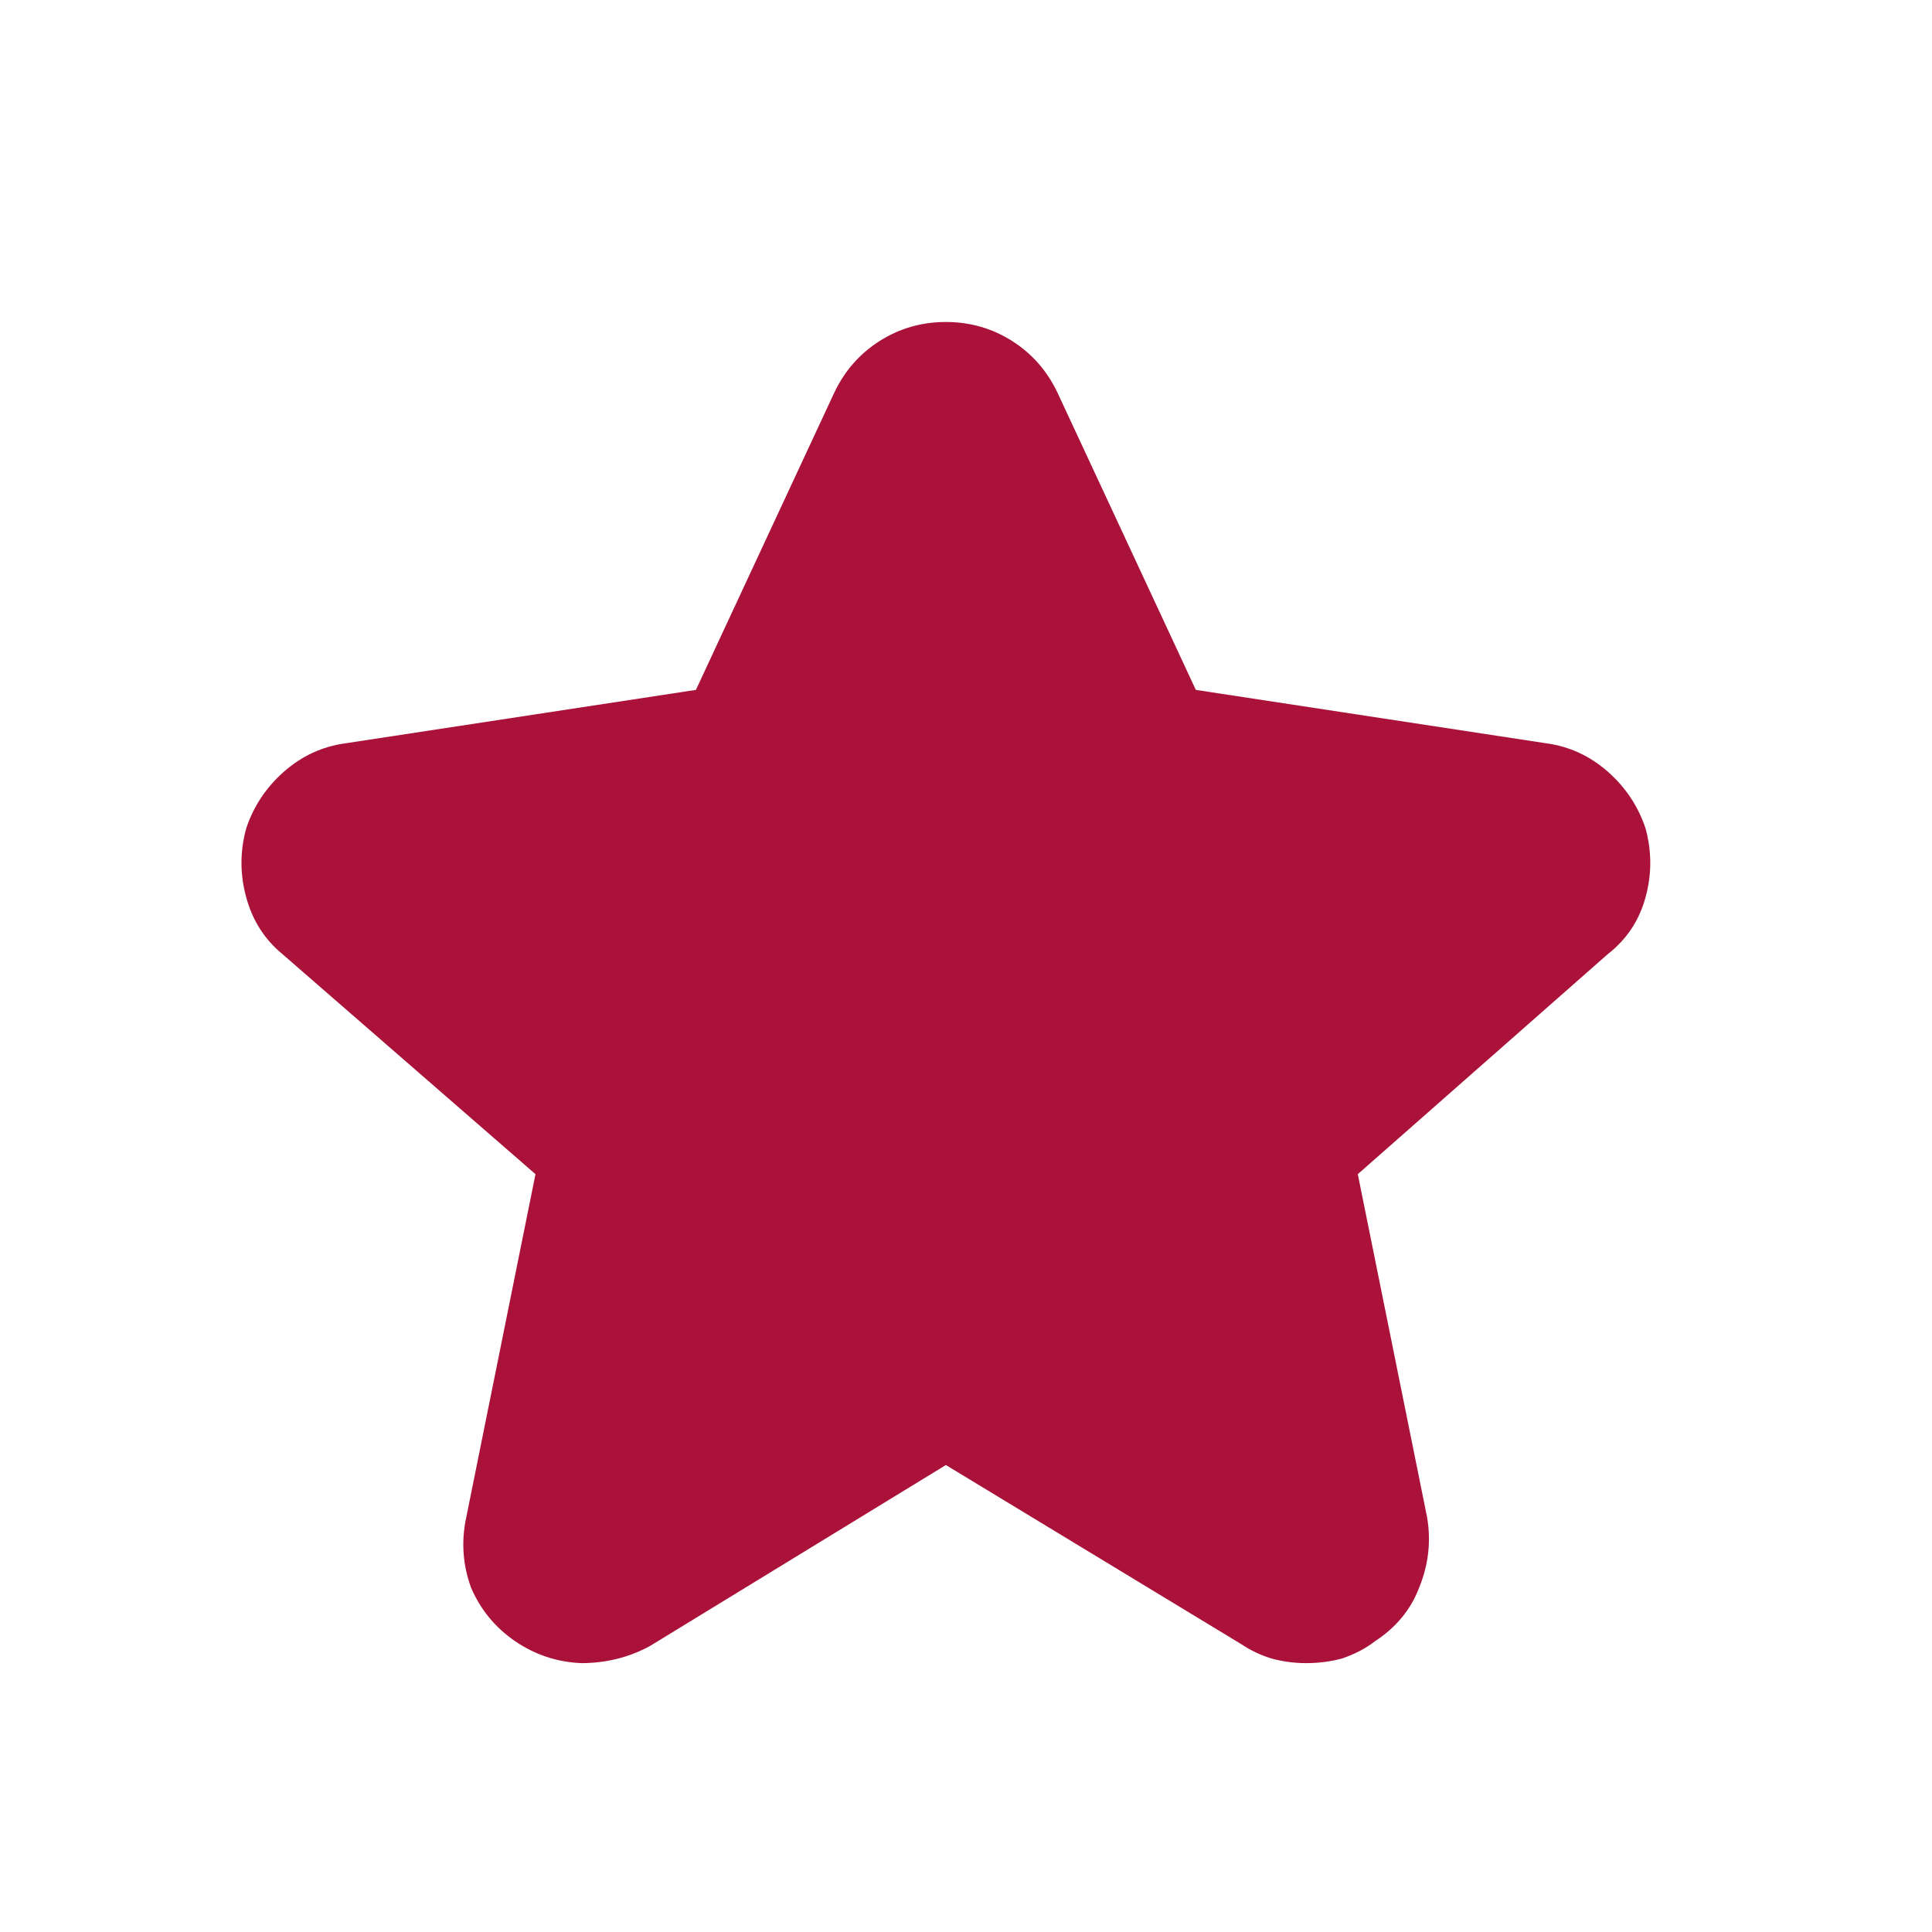
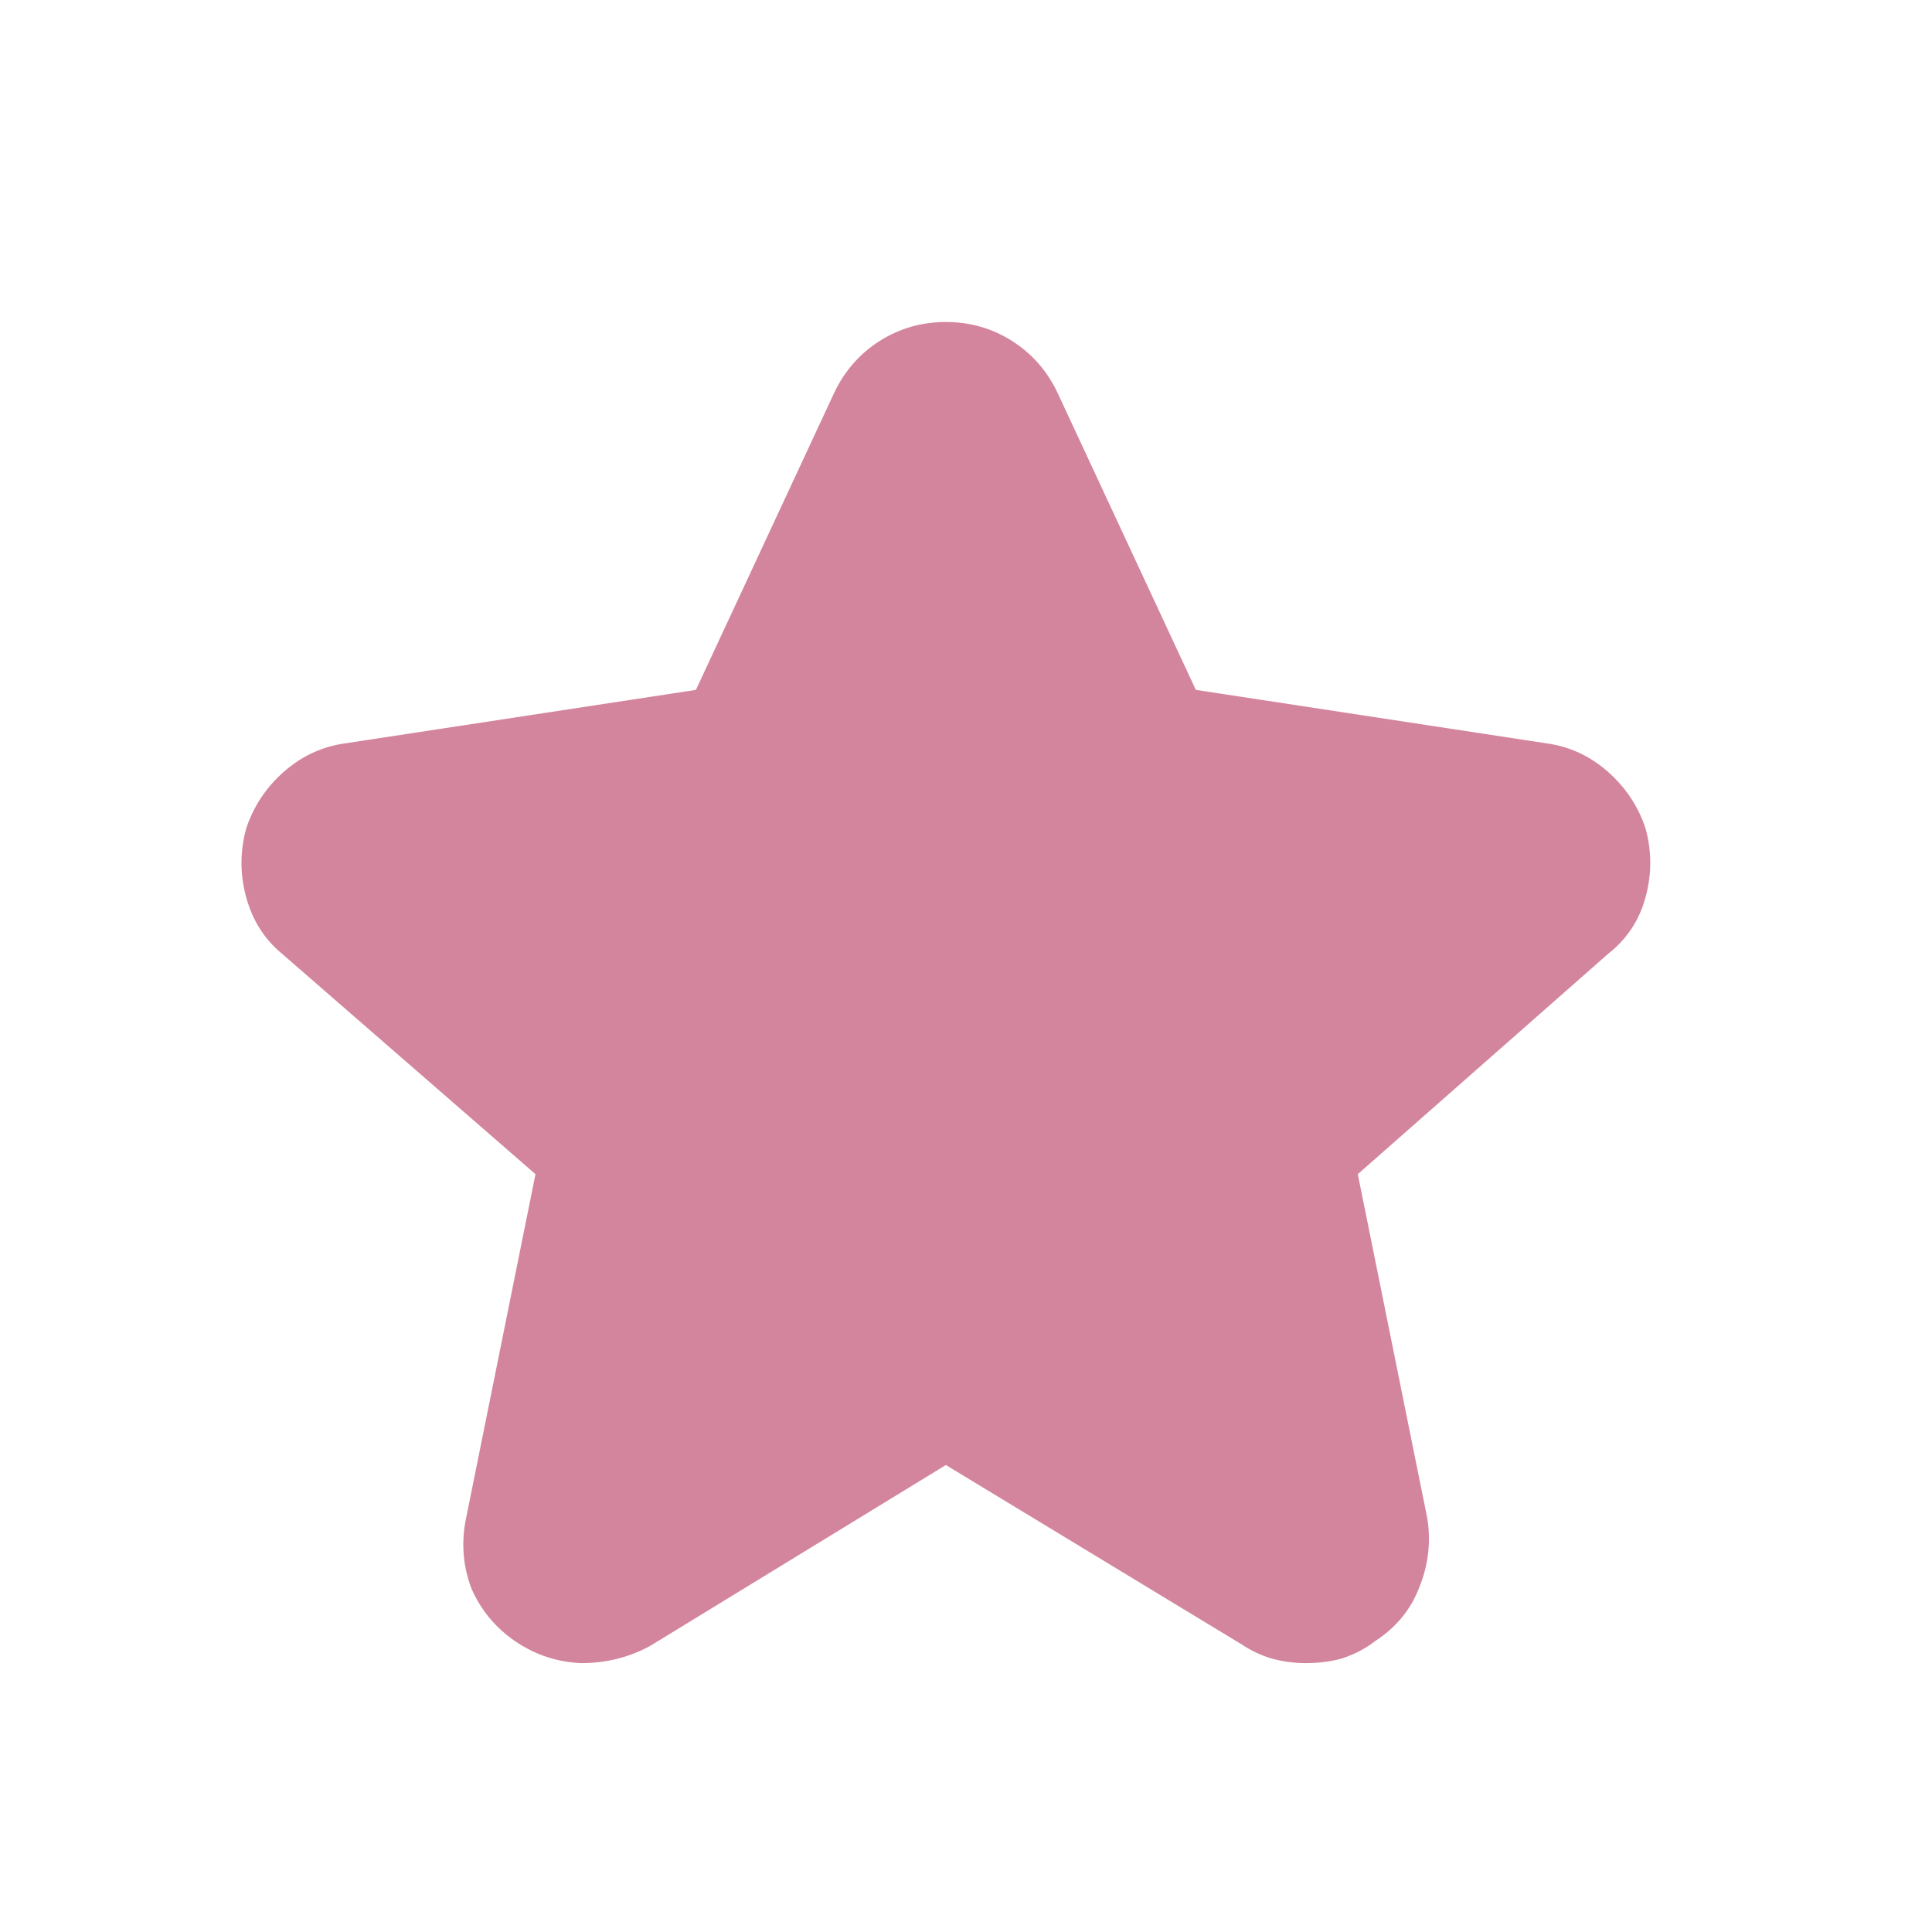
<svg xmlns="http://www.w3.org/2000/svg" width="24" height="24" viewBox="0 0 24 24" fill="none">
-   <path d="M16.223 20.66C16.079 20.66 15.936 20.641 15.793 20.602C15.663 20.562 15.539 20.504 15.422 20.426L11.75 18.199L8.078 20.445C7.818 20.588 7.531 20.66 7.219 20.66C6.919 20.647 6.646 20.556 6.398 20.387C6.151 20.217 5.969 19.996 5.852 19.723C5.747 19.436 5.728 19.143 5.793 18.844L6.652 14.586L3.508 11.852C3.286 11.669 3.137 11.435 3.059 11.148C2.98 10.862 2.98 10.575 3.059 10.289C3.15 10.016 3.306 9.781 3.527 9.586C3.749 9.391 4.003 9.273 4.289 9.234L8.645 8.57L10.363 4.879C10.493 4.605 10.682 4.391 10.93 4.234C11.177 4.078 11.45 4 11.75 4C12.05 4 12.323 4.078 12.57 4.234C12.818 4.391 13.007 4.605 13.137 4.879L14.855 8.57L19.211 9.234C19.497 9.273 19.751 9.391 19.973 9.586C20.194 9.781 20.35 10.016 20.441 10.289C20.52 10.575 20.52 10.862 20.441 11.148C20.363 11.435 20.207 11.669 19.973 11.852L16.867 14.586L17.727 18.844C17.779 19.143 17.746 19.436 17.629 19.723C17.525 19.996 17.342 20.217 17.082 20.387C16.965 20.478 16.828 20.549 16.672 20.602C16.529 20.641 16.379 20.66 16.223 20.66Z" fill="#AA1239" />
+   <path d="M16.223 20.66C16.079 20.66 15.936 20.641 15.793 20.602C15.663 20.562 15.539 20.504 15.422 20.426L11.75 18.199L8.078 20.445C7.818 20.588 7.531 20.66 7.219 20.66C6.919 20.647 6.646 20.556 6.398 20.387C6.151 20.217 5.969 19.996 5.852 19.723C5.747 19.436 5.728 19.143 5.793 18.844L6.652 14.586L3.508 11.852C3.286 11.669 3.137 11.435 3.059 11.148C2.98 10.862 2.98 10.575 3.059 10.289C3.15 10.016 3.306 9.781 3.527 9.586C3.749 9.391 4.003 9.273 4.289 9.234L8.645 8.57L10.363 4.879C10.493 4.605 10.682 4.391 10.93 4.234C11.177 4.078 11.45 4 11.75 4C12.05 4 12.323 4.078 12.57 4.234C12.818 4.391 13.007 4.605 13.137 4.879L14.855 8.57L19.211 9.234C19.497 9.273 19.751 9.391 19.973 9.586C20.194 9.781 20.35 10.016 20.441 10.289C20.52 10.575 20.52 10.862 20.441 11.148C20.363 11.435 20.207 11.669 19.973 11.852L16.867 14.586L17.727 18.844C17.779 19.143 17.746 19.436 17.629 19.723C17.525 19.996 17.342 20.217 17.082 20.387C16.965 20.478 16.828 20.549 16.672 20.602C16.529 20.641 16.379 20.66 16.223 20.66Z" fill="#D4859E" />
</svg>
